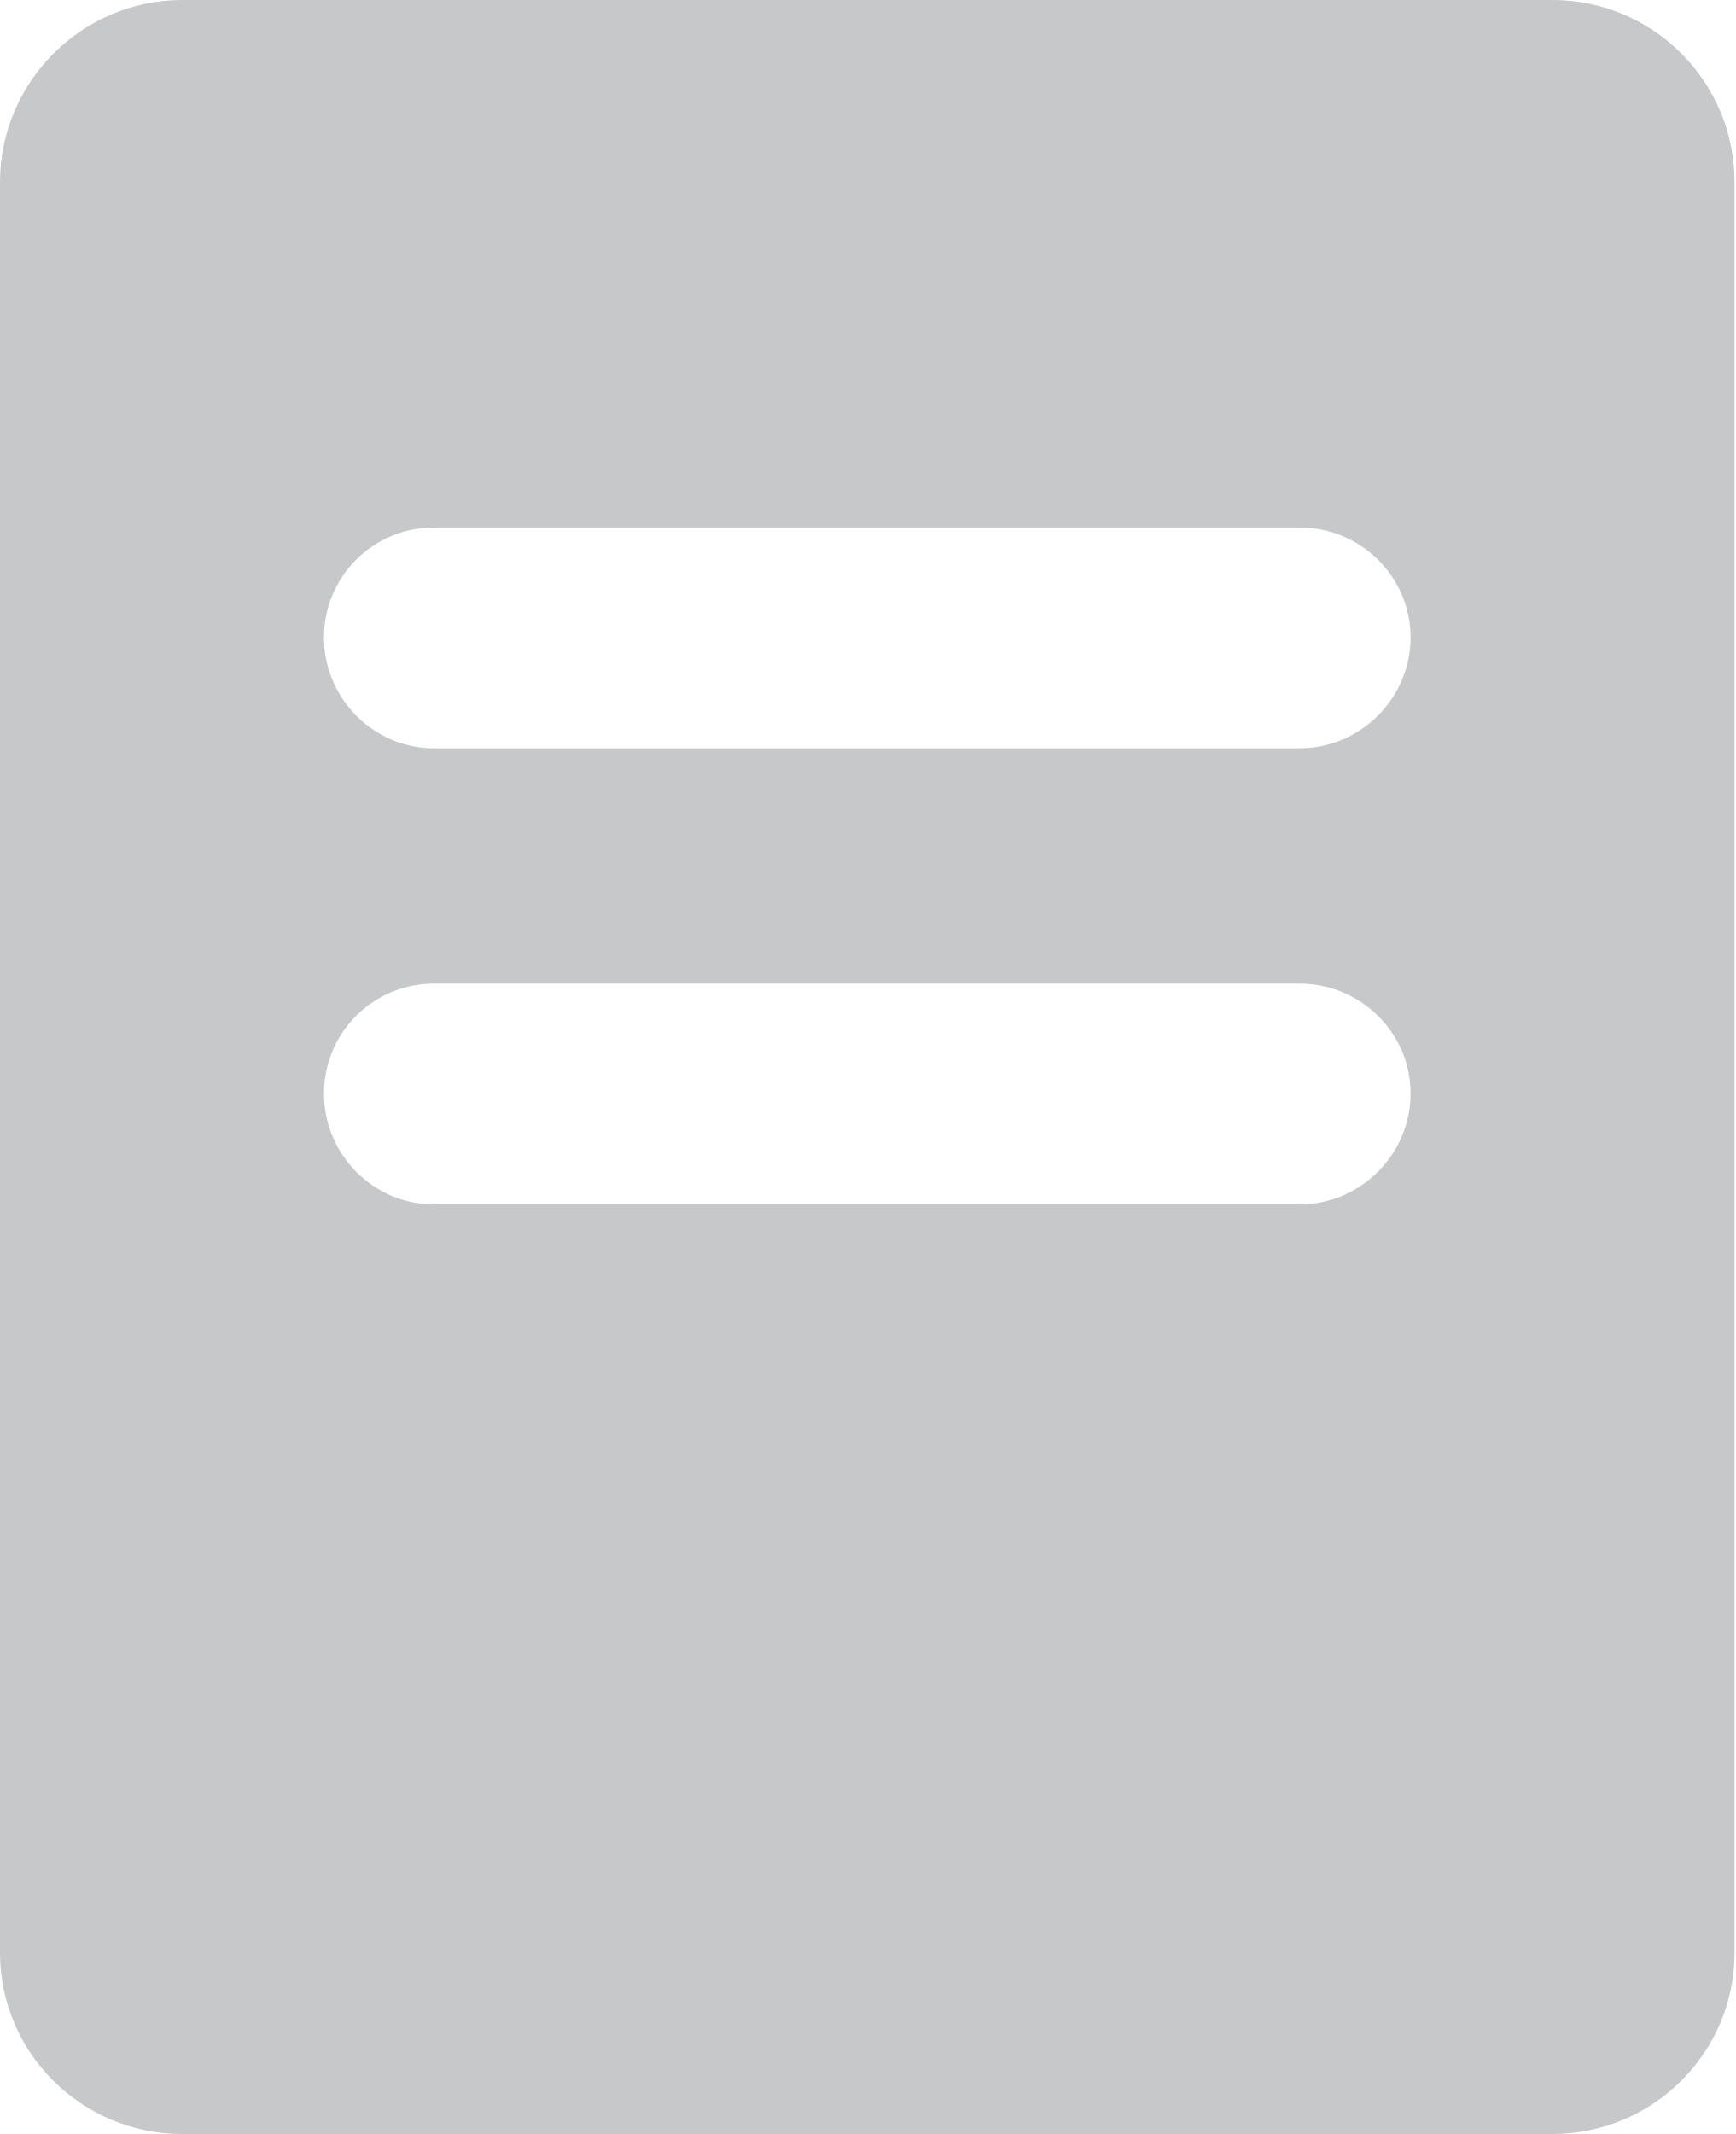
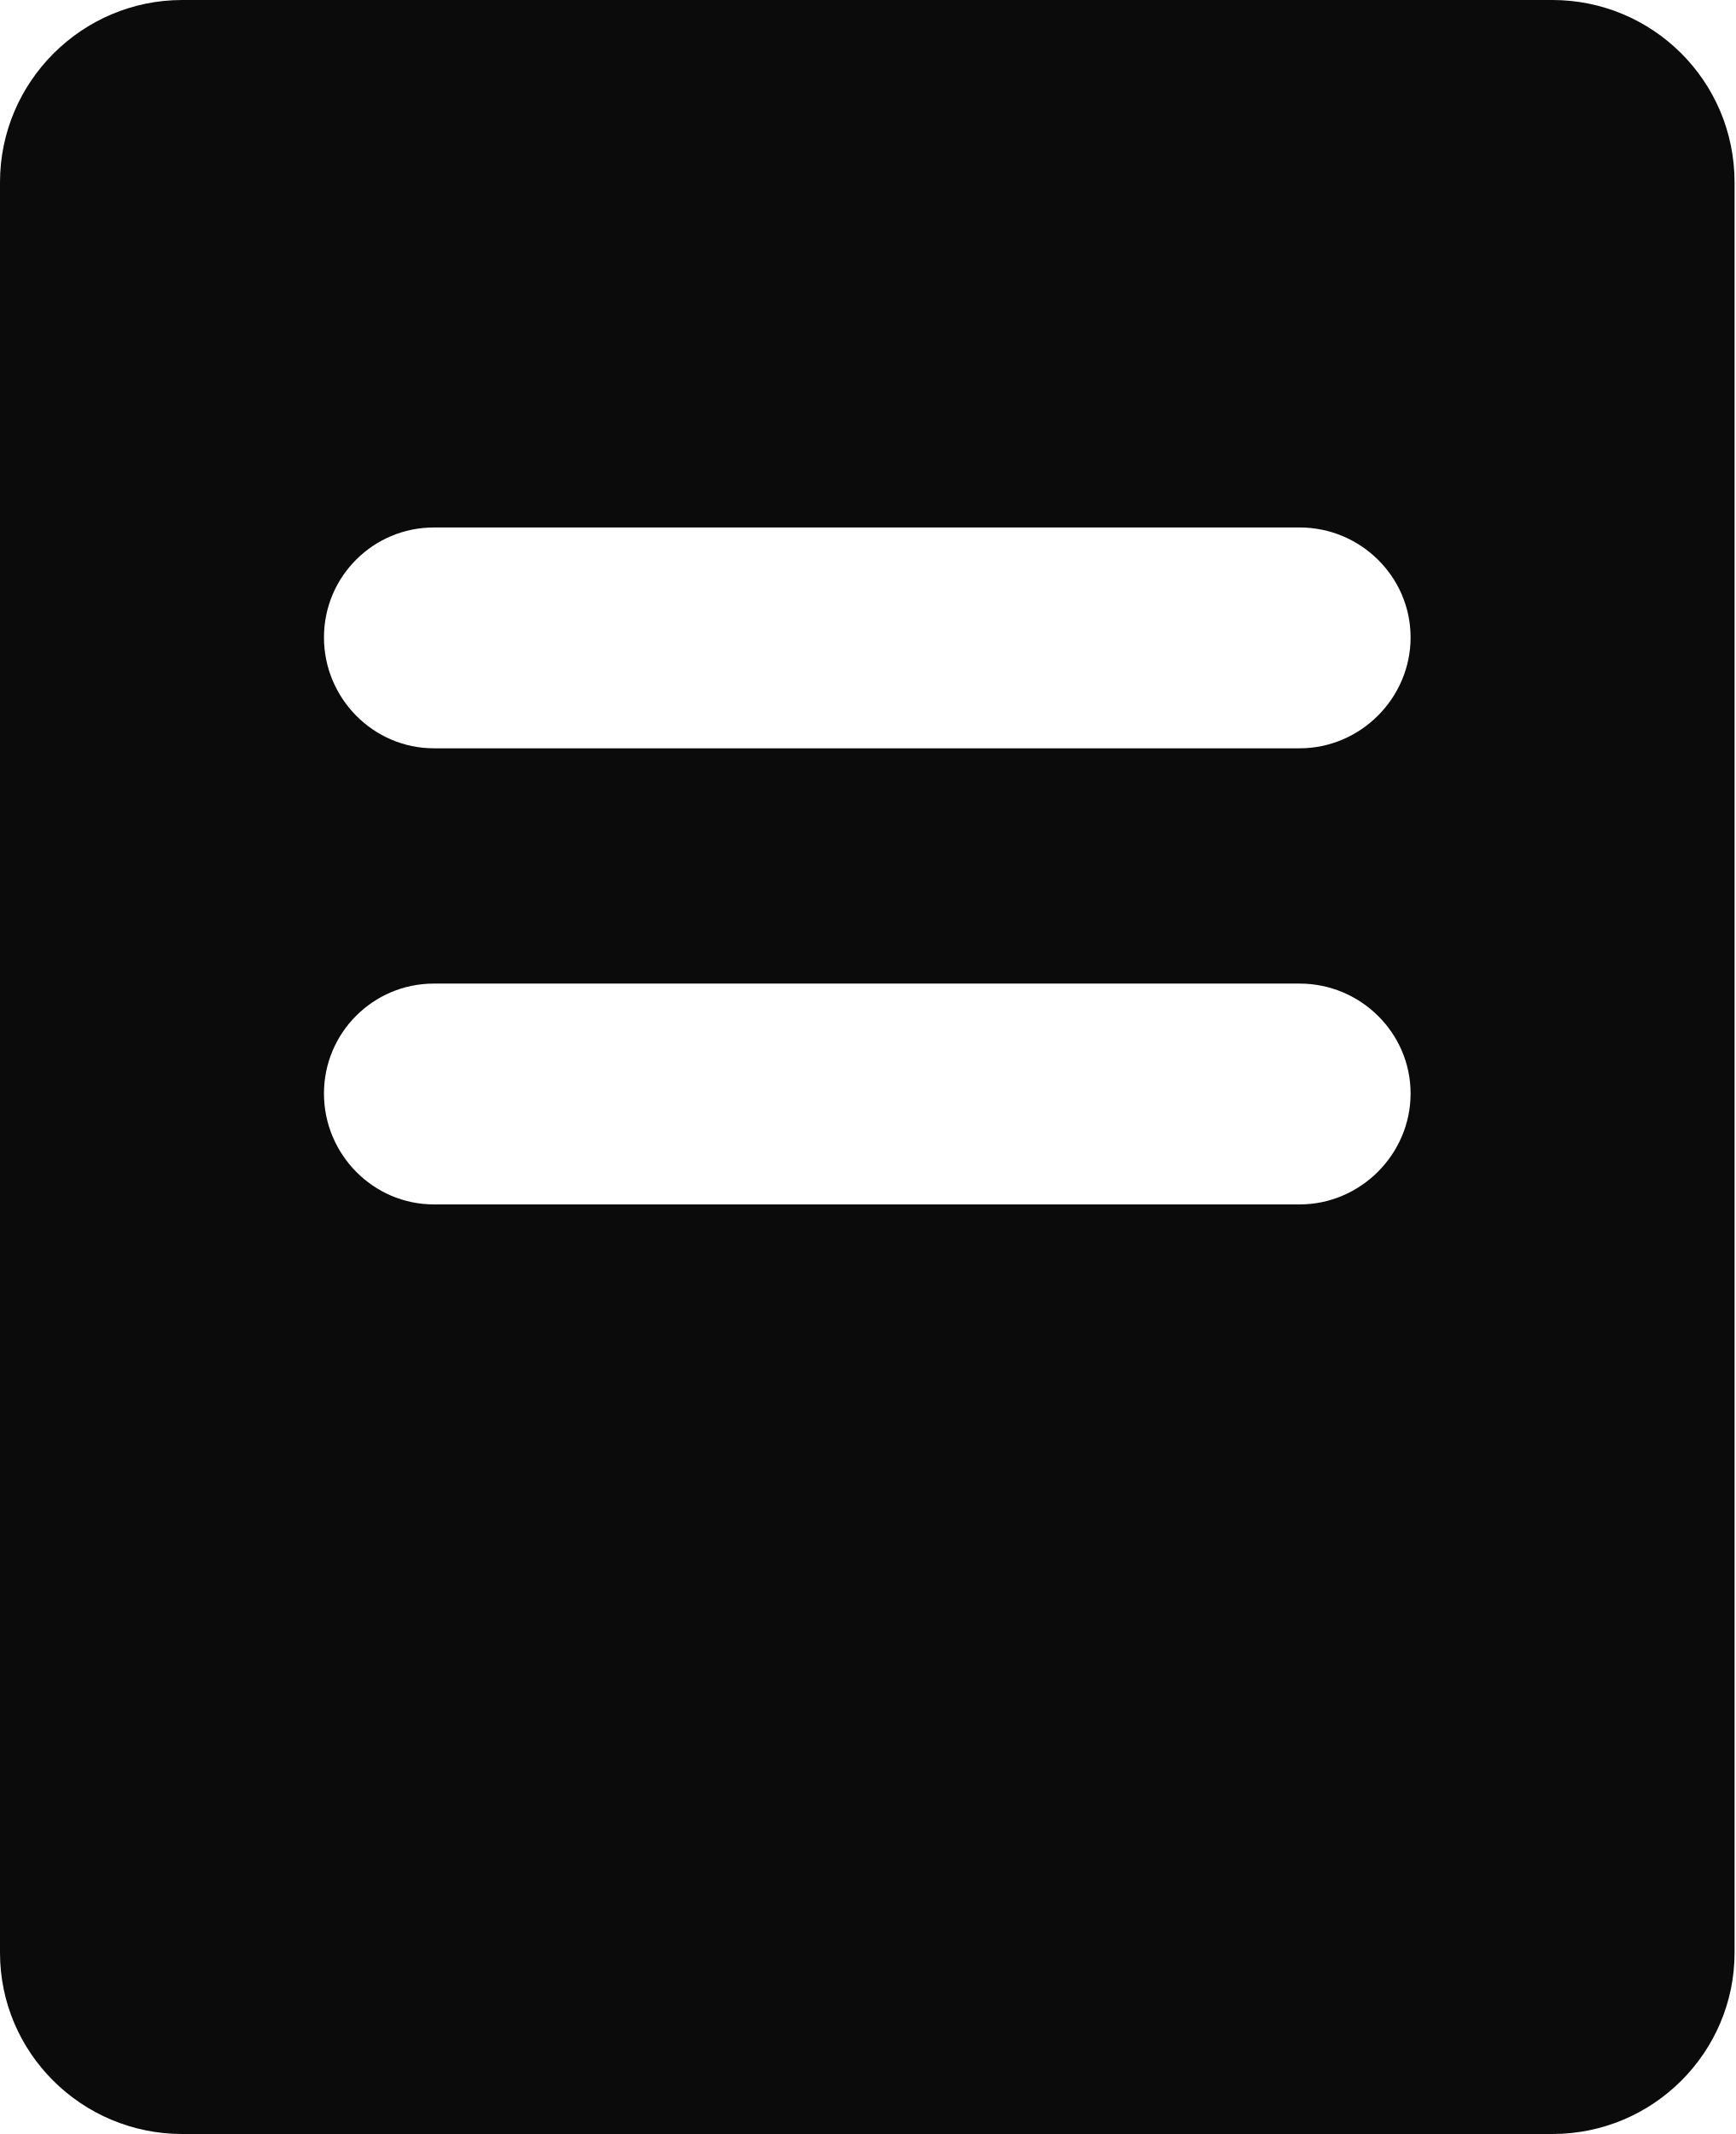
<svg xmlns="http://www.w3.org/2000/svg" viewBox="0 0 18 22.13">
  <defs>
-     <style>.d{fill:#c6c8c9;}</style>
+     <style>.d{fill:#0b0b0b;}</style>
  </defs>
  <g id="a" />
  <g id="b">
    <g id="c">
      <path class="d" d="M16.1,0H1.89C.85,0,0,.85,0,1.89V20.25c0,1.04,.85,1.88,1.89,1.88h14.21c1.05,0,1.89-.85,1.89-1.88V1.89c0-1.05-.85-1.89-1.89-1.89Zm-2.62,12.49H4.5c-.63,0-1.14-.52-1.14-1.15s.51-1.14,1.14-1.14H13.48c.63,0,1.15,.51,1.15,1.14s-.52,1.15-1.15,1.15Zm0-4.73H4.5c-.63,0-1.14-.52-1.14-1.15s.51-1.14,1.14-1.14H13.48c.63,0,1.15,.51,1.15,1.14s-.52,1.15-1.15,1.15Z" />
    </g>
  </g>
</svg>
